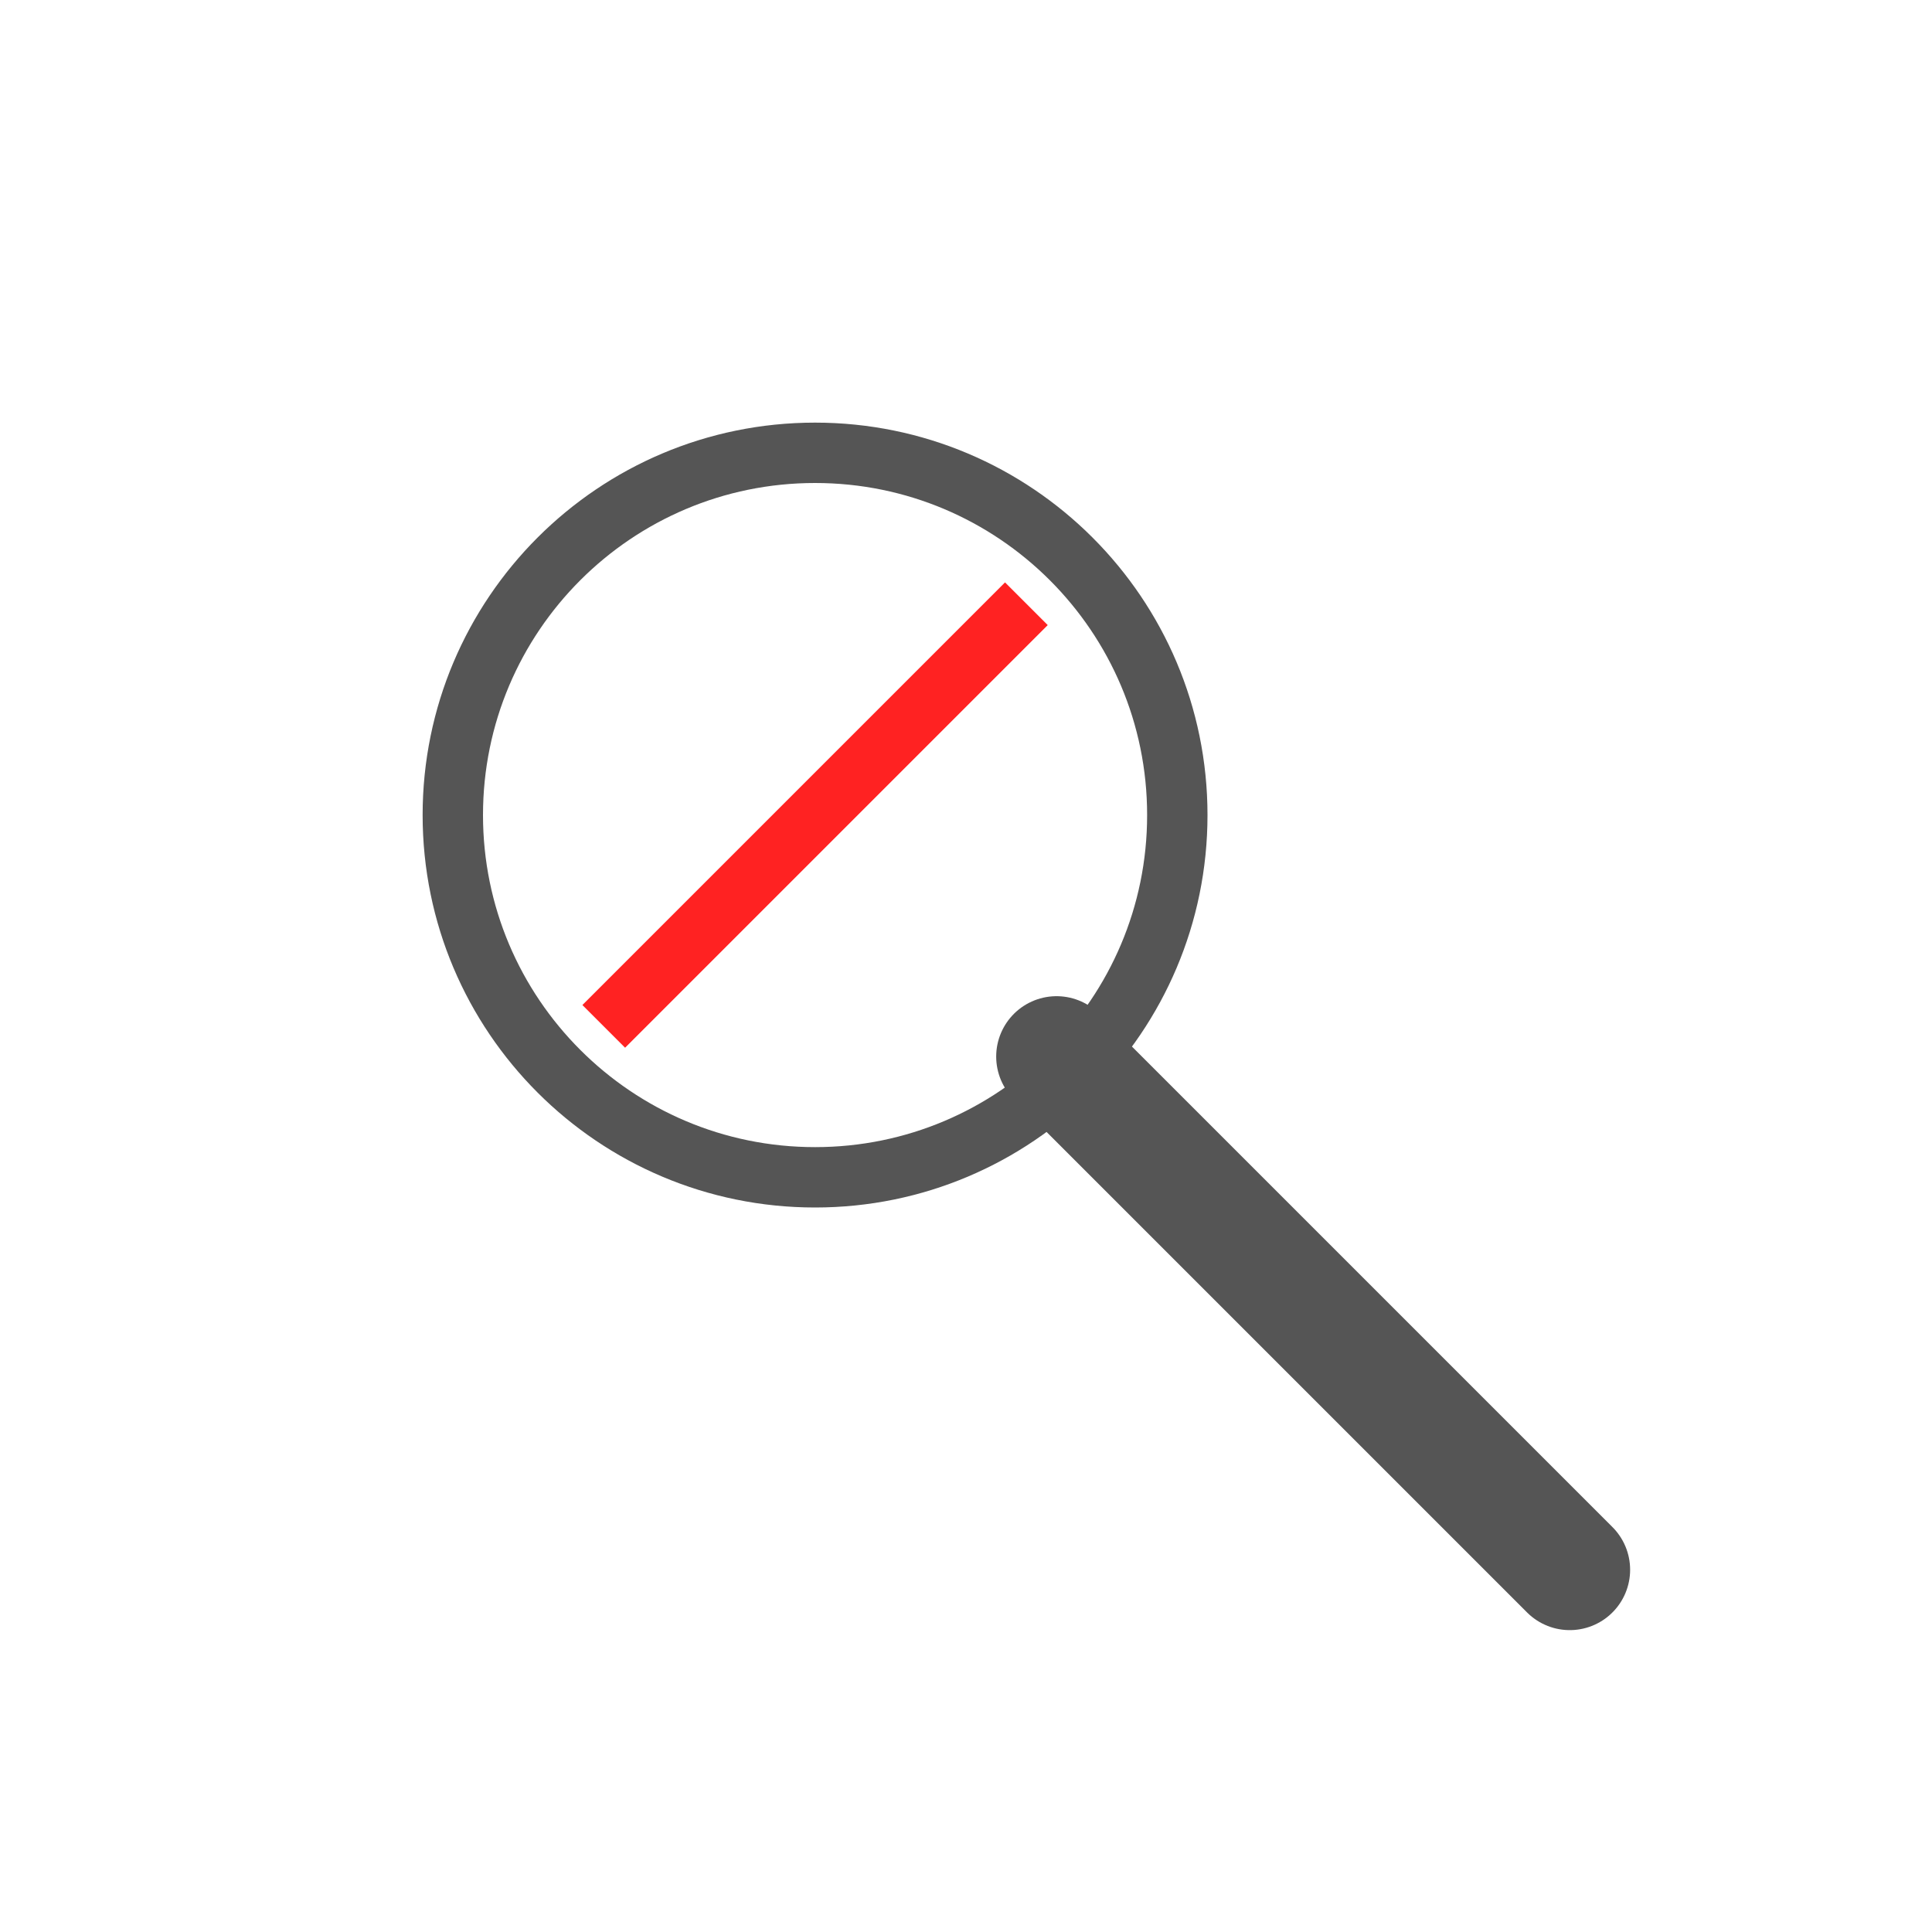
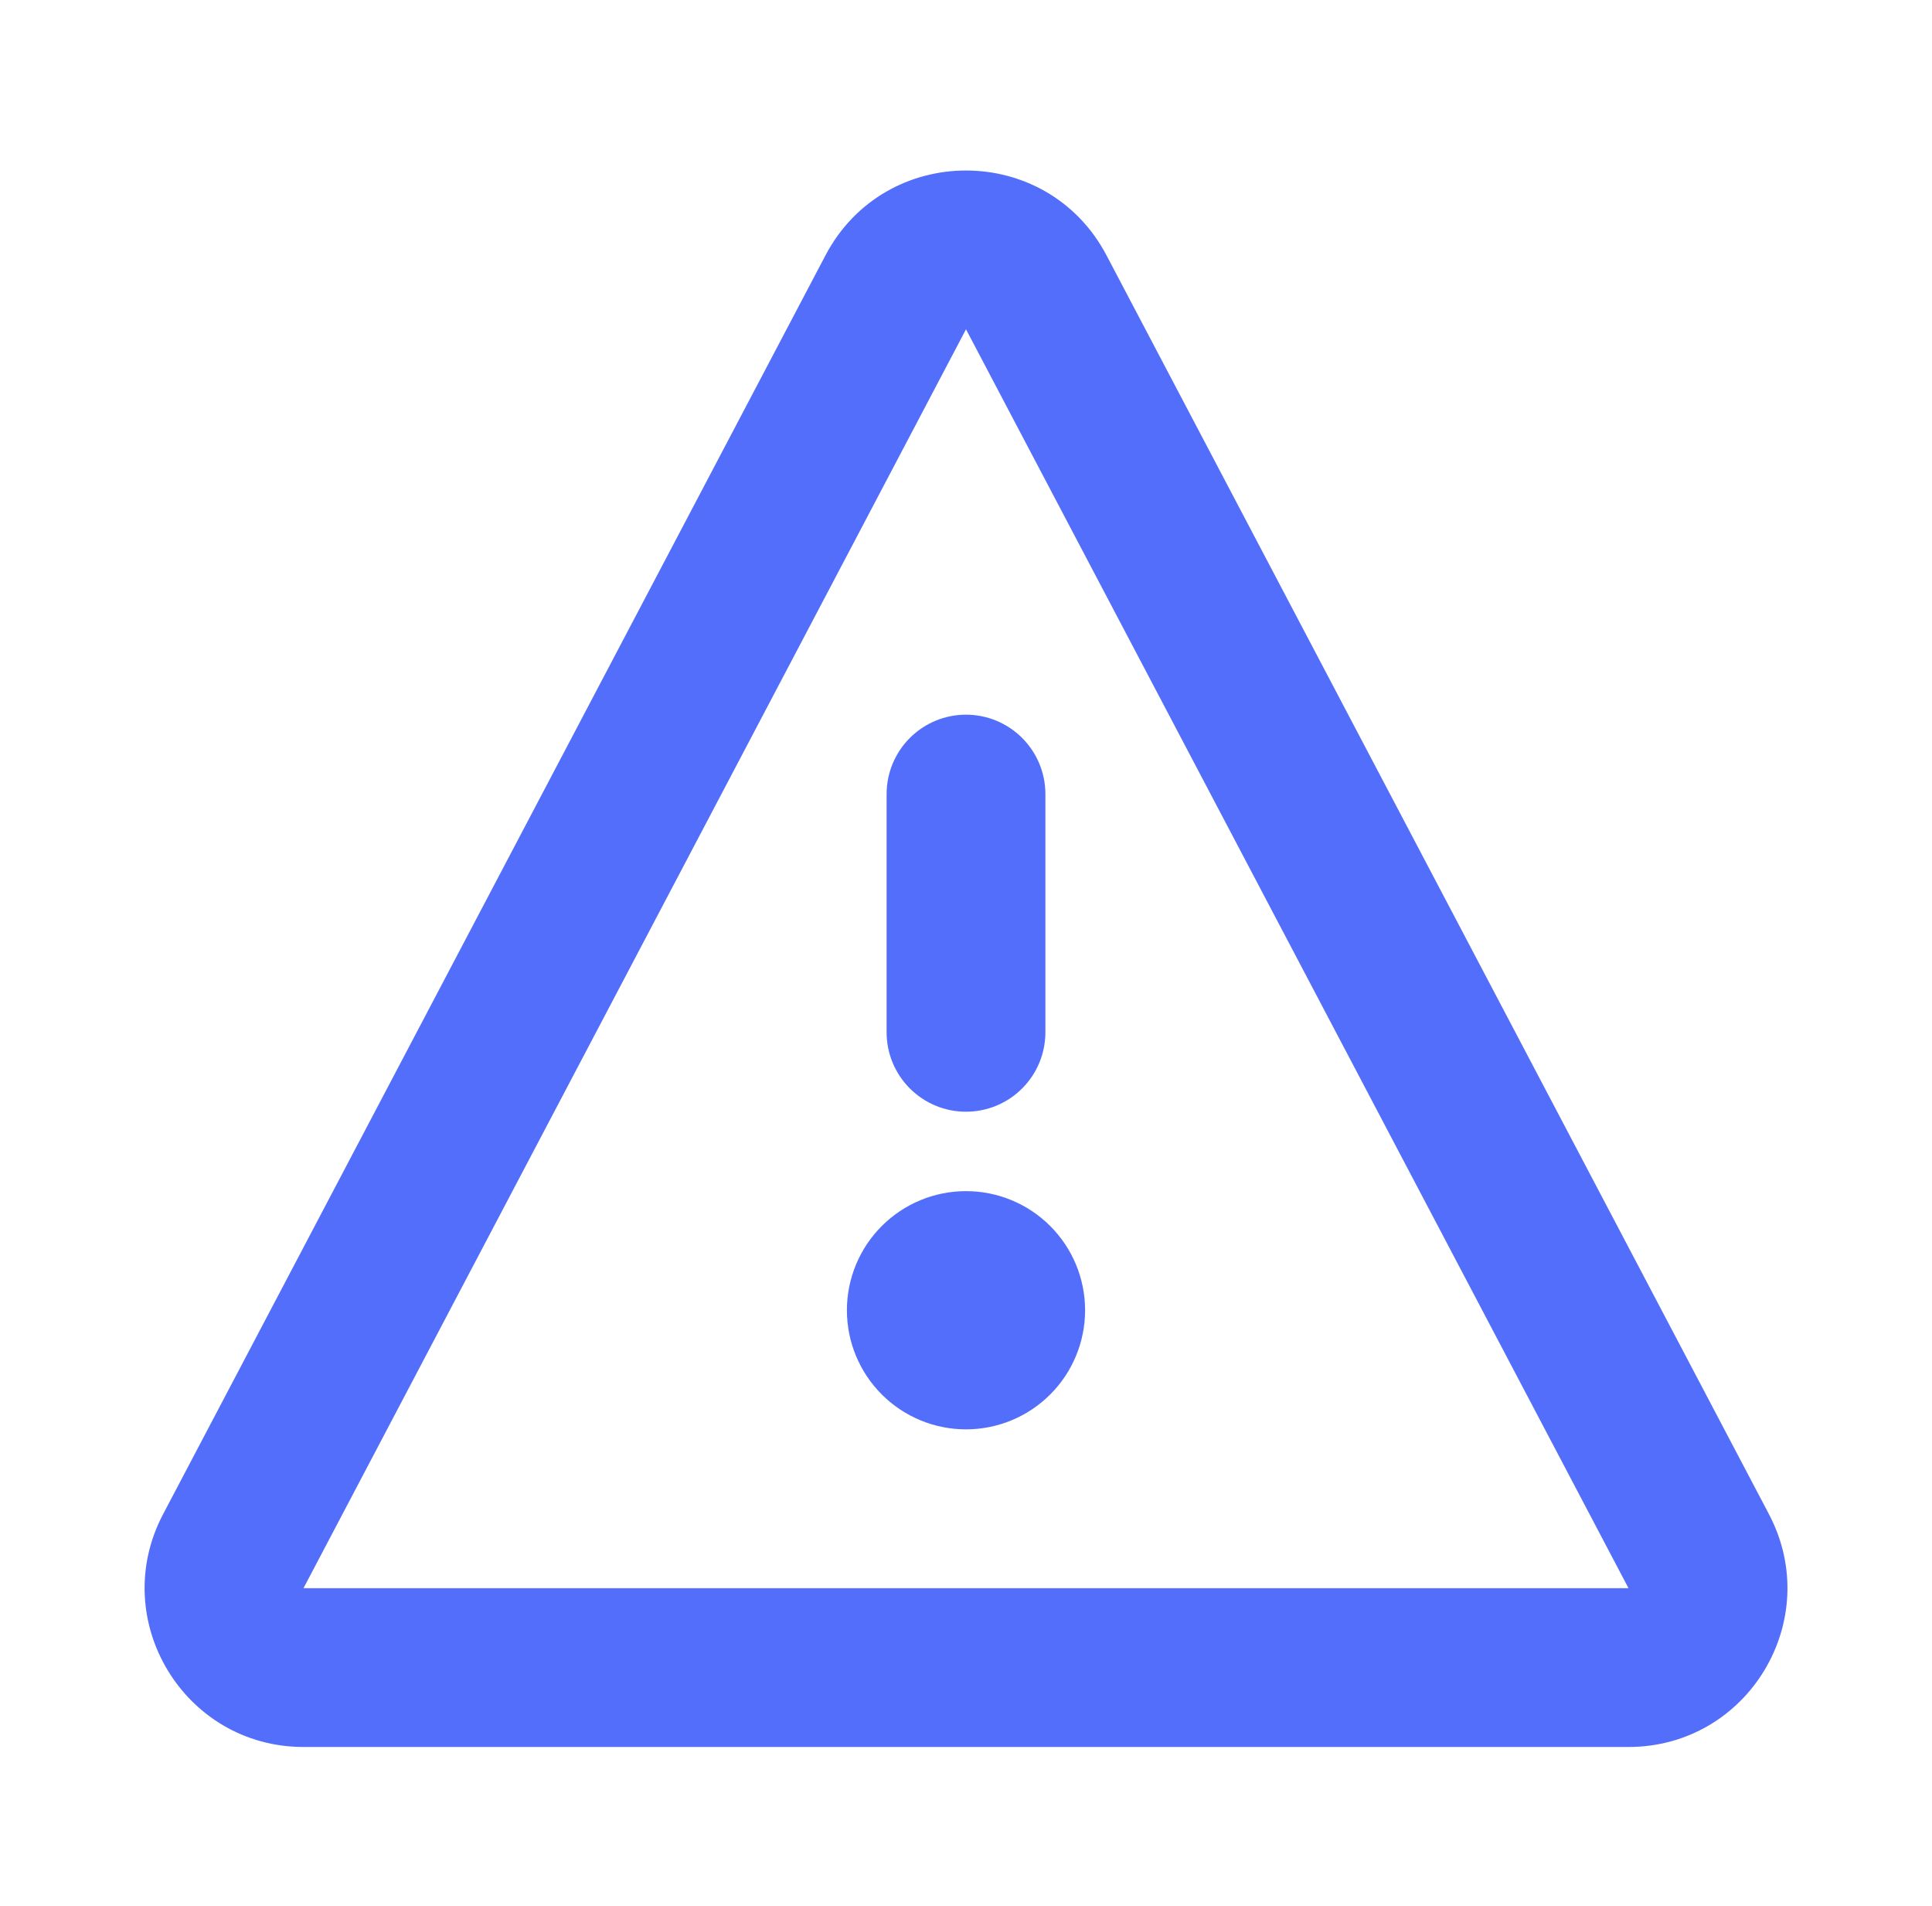
- <svg xmlns="http://www.w3.org/2000/svg" width="150" height="150" viewBox="0 0 64 64" fill="none">
-   <circle cx="27" cy="27" r="12" stroke="#555" stroke-width="2" />
-   <line x1="35" y1="35" x2="52" y2="52" stroke="#555" stroke-width="4" stroke-linecap="round" />
-   <line x1="20" y1="34" x2="34" y2="20" stroke="#FF2222" stroke-width="2" />
+ <svg xmlns="http://www.w3.org/2000/svg" width="73" height="72" viewBox="0 0 73 72" fill="none">
+   <path d="M36.5 42C35.704 42 34.941 41.684 34.379 41.121C33.816 40.559 33.5 39.796 33.5 39V30C33.5 29.204 33.816 28.441 34.379 27.879C34.941 27.316 35.704 27 36.5 27C37.296 27 38.059 27.316 38.621 27.879C39.184 28.441 39.5 29.204 39.5 30V39C39.5 39.796 39.184 40.559 38.621 41.121C38.059 41.684 37.296 42 36.5 42ZM32 49.5C32 48.306 32.474 47.162 33.318 46.318C34.162 45.474 35.306 45 36.5 45C37.694 45 38.838 45.474 39.682 46.318C40.526 47.162 41 48.306 41 49.5C41 50.694 40.526 51.838 39.682 52.682C38.838 53.526 37.694 54 36.5 54C35.306 54 34.162 53.526 33.318 52.682C32.474 51.838 32 50.694 32 49.5Z" fill="#536EFA" />
+   <path d="M31.19 9.648C33.44 5.373 39.56 5.373 41.81 9.648L66.839 57.204C68.942 61.2 66.05 66 61.529 66H11.471C6.956 66 4.061 61.2 6.161 57.207L31.19 9.648ZM61.532 60L36.5 12.441L11.468 60H61.532V60Z" fill="#536EFA" />
</svg>
